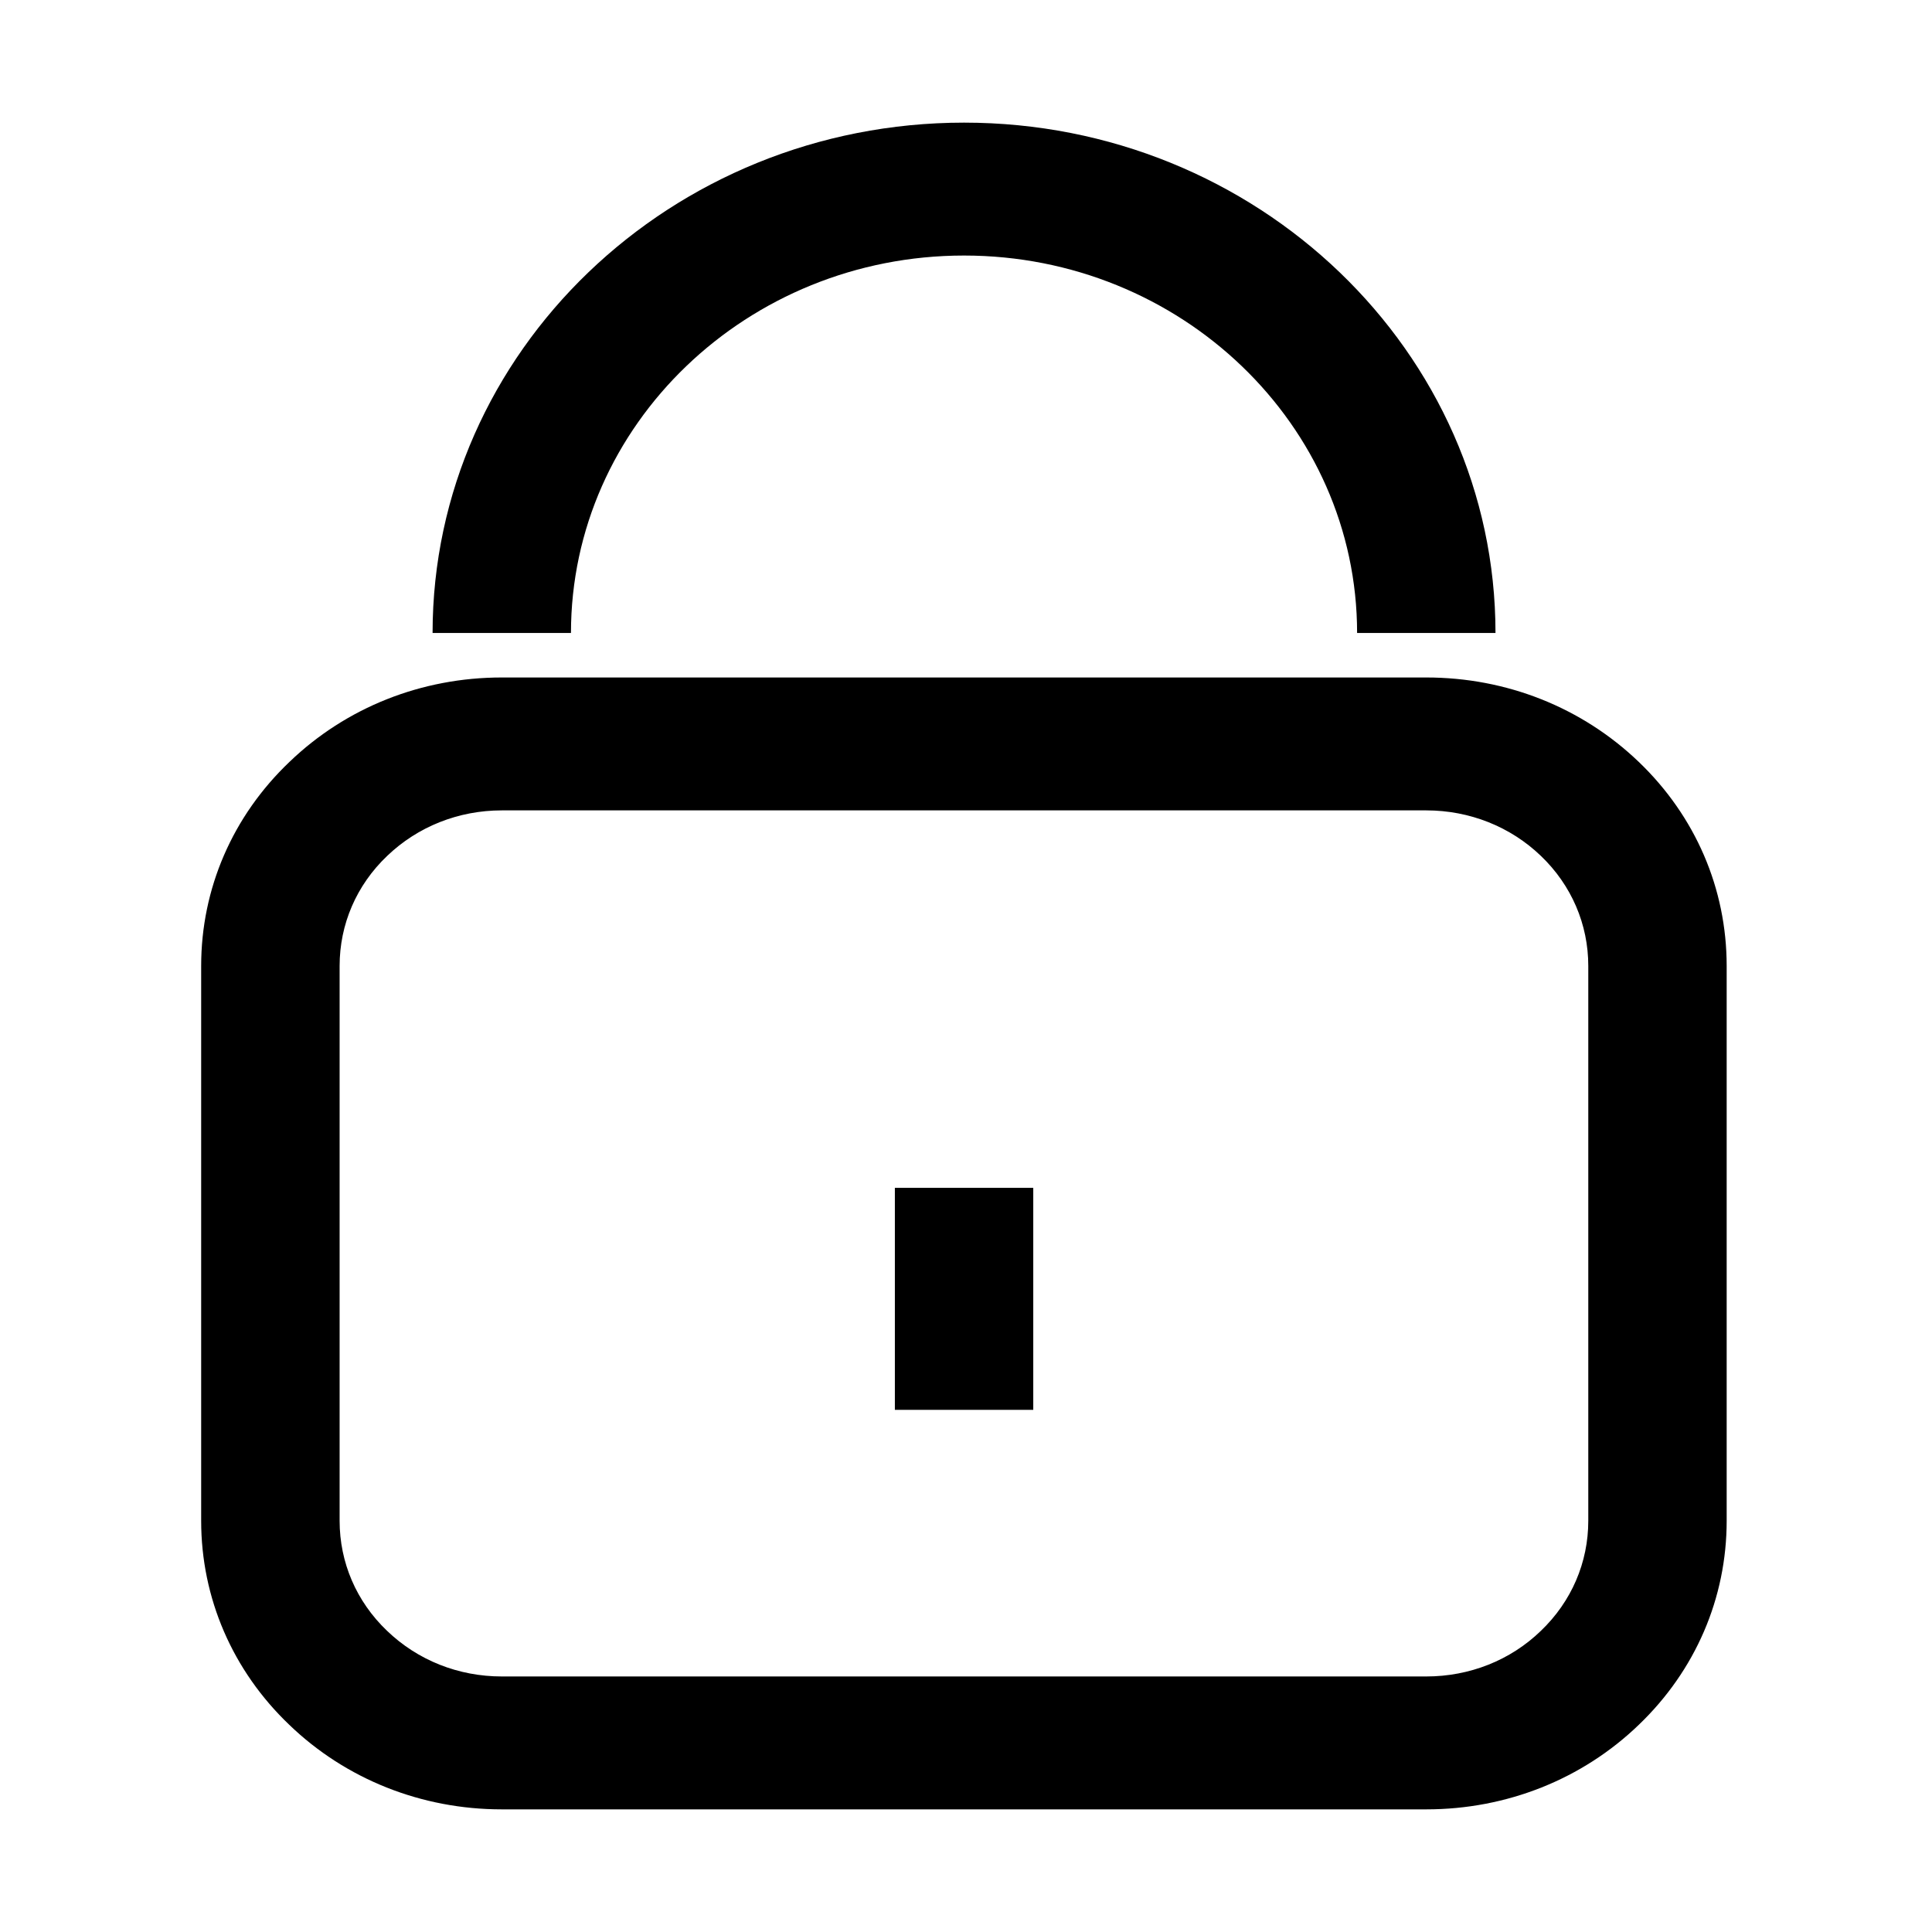
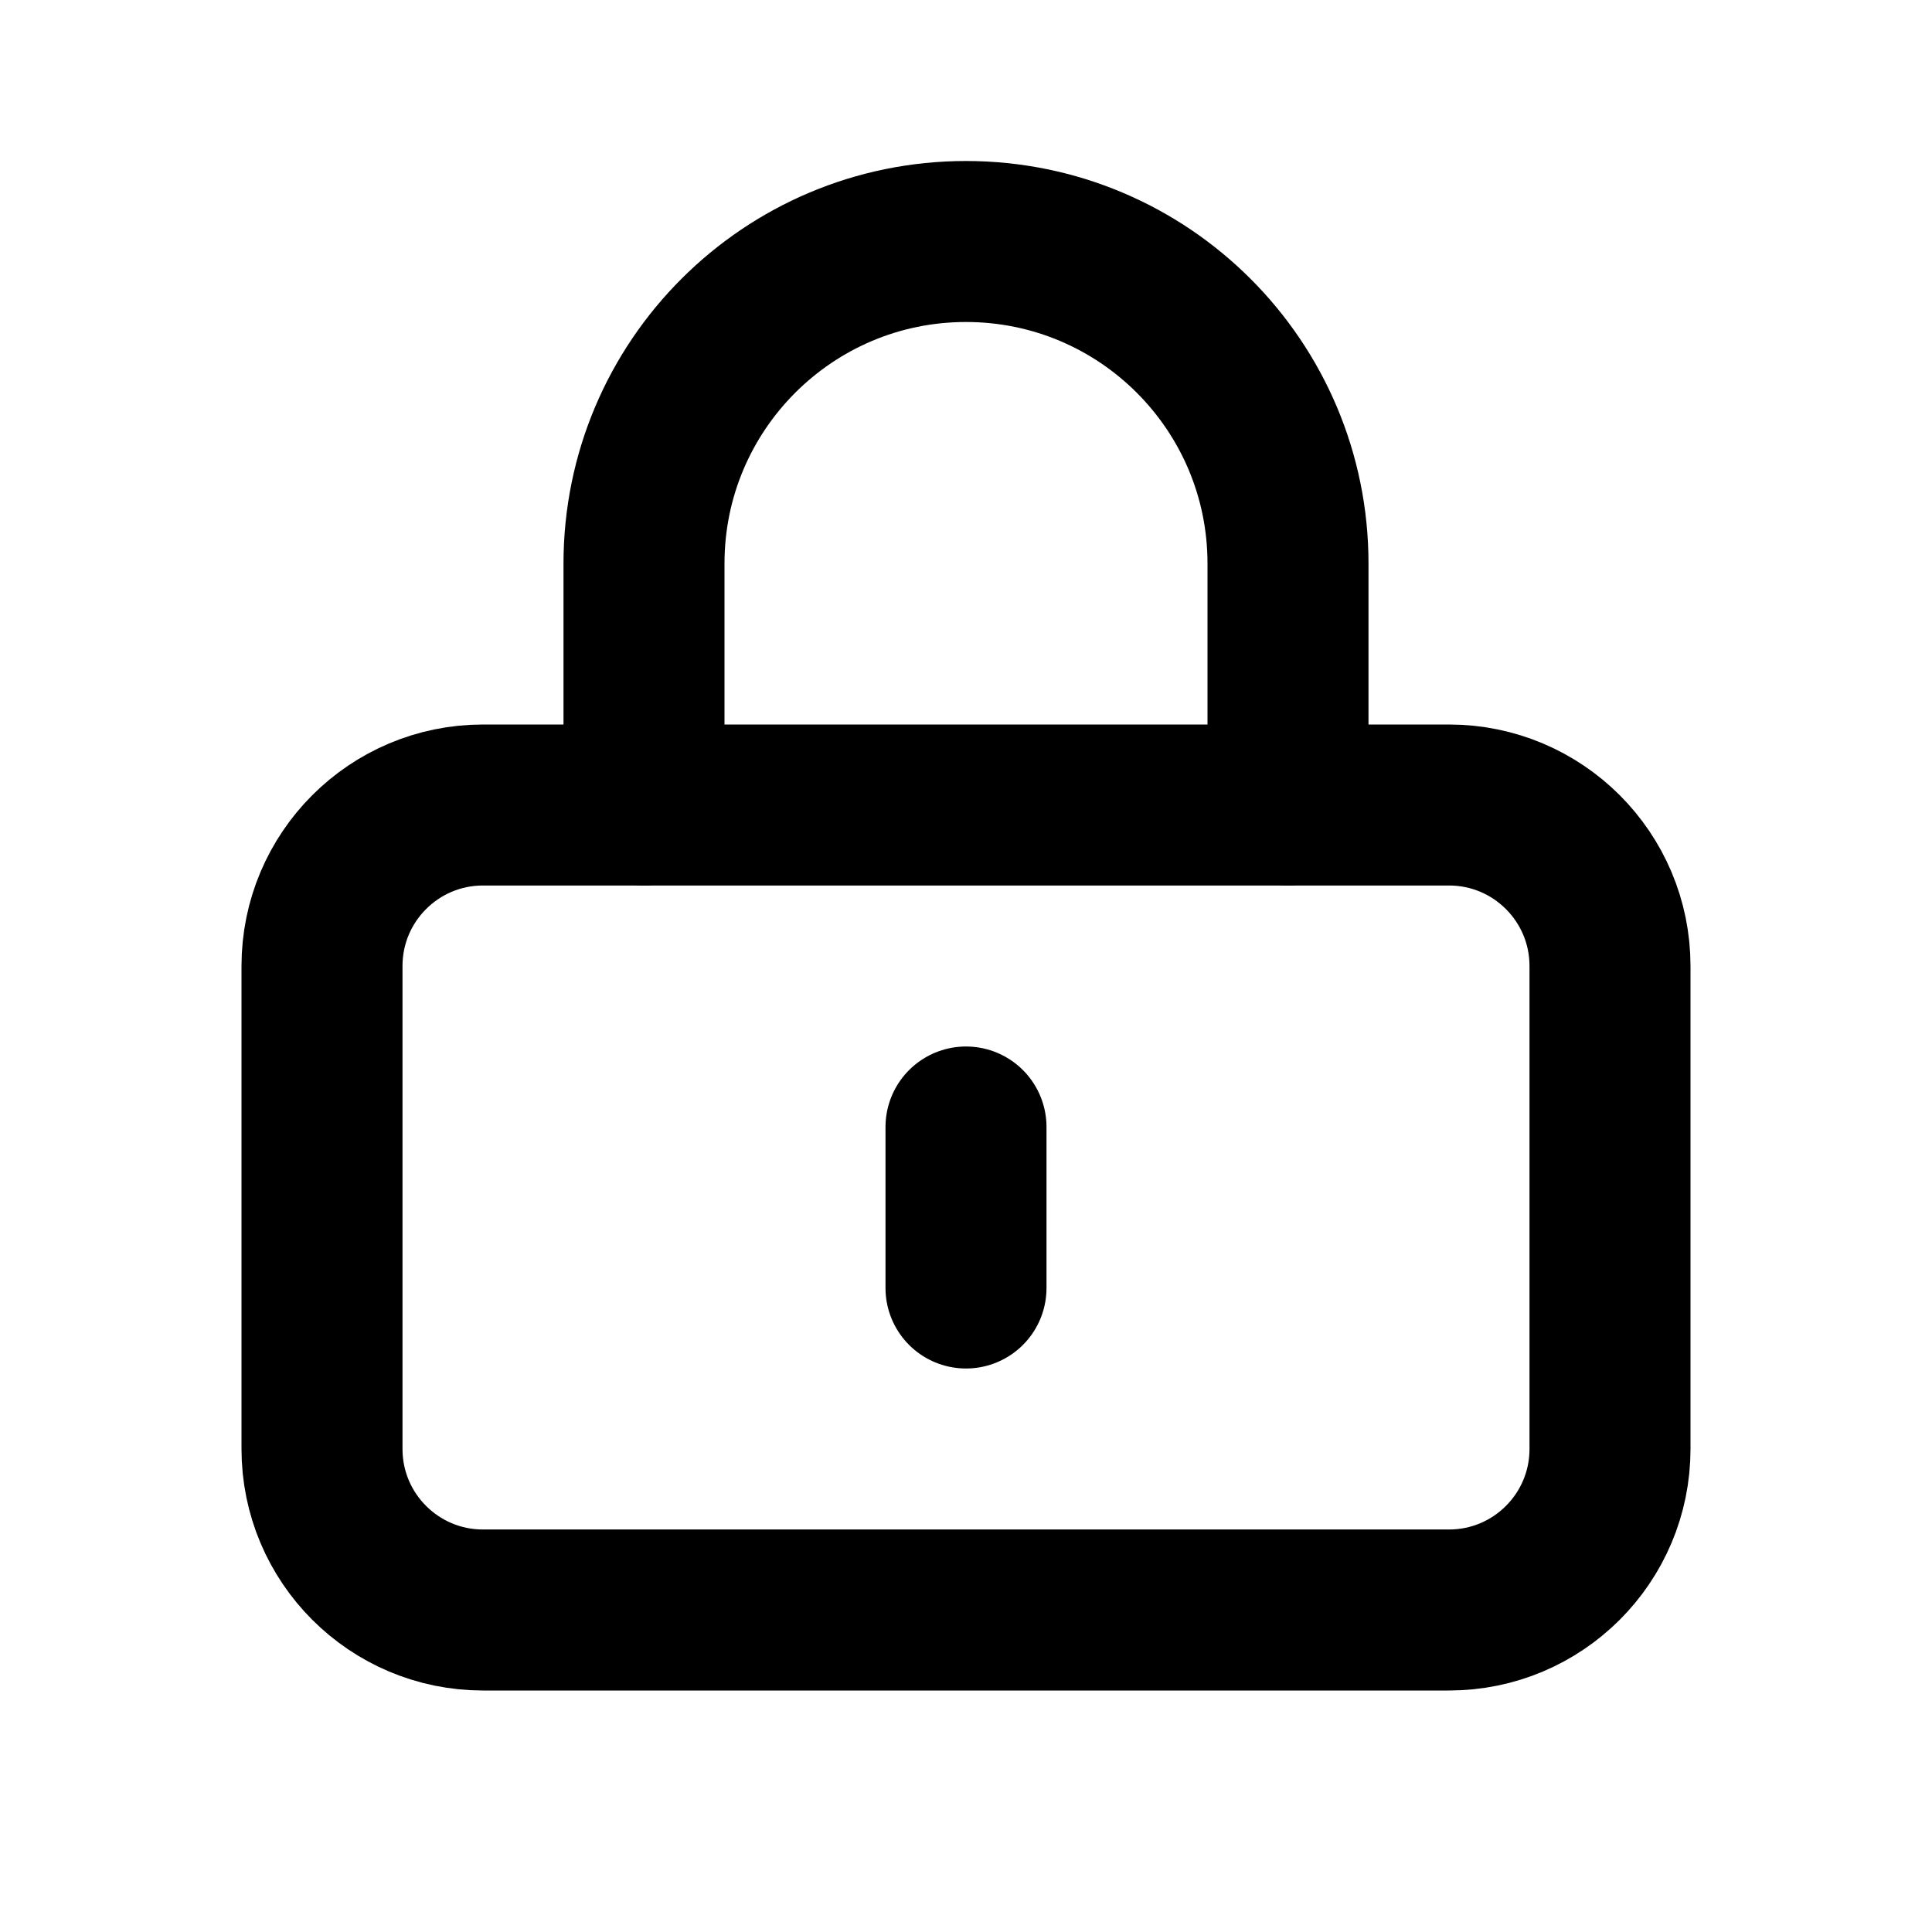
- <svg xmlns="http://www.w3.org/2000/svg" t="1575802846045" class="icon" viewBox="0 0 1024 1024" version="1.1" p-id="2750" width="200" height="200">
-   <defs>
-     <style type="text/css" />
-   </defs>
-   <path d="M868.593 403.832c-30.081-28.845-70.037-44.753-112.624-44.753L265.95 359.079c-42.554 0-82.51 15.908-112.47 44.691-30.237 28.783-46.857 67.222-46.857 108.198l0 294.08c0 40.977 16.62 79.415 46.703 108.137 29.959 28.845 70.07 44.815 112.624 44.815l490.019 0c42.586 0 82.696-15.97 112.624-44.815 30.082-28.845 46.58-67.222 46.58-108.137L915.173 511.968C915.172 471.053 898.675 432.677 868.593 403.832zM841.821 806.049c0 22.098-8.882 42.772-25.1 58.307-16.155 15.662-37.819 24.203-60.753 24.203L265.95 888.559c-22.934 0-44.567-8.543-60.878-24.265-16.187-15.474-25.068-36.148-25.068-58.247L180.004 511.968c0-22.036 8.881-42.772 25.193-58.308 16.187-15.537 37.819-24.14 60.754-24.14l490.019 0c22.933 0 44.598 8.603 60.753 24.14 16.218 15.536 25.1 36.272 25.1 58.308L841.822 806.049zM510.974 135.441c114.914 0 208.319 89.752 208.319 200.055l73.351 0c0-149.113-126.366-270.497-281.669-270.497-155.334 0-281.7 121.384-281.7 270.497l73.351 0C302.624 225.194 396.06 135.441 510.974 135.441zM474.3 747.245l73.351 0L547.65 629.577l-73.351 0L474.3 747.245z" p-id="2751" />
+ <svg xmlns="http://www.w3.org/2000/svg" viewBox="0 0 24 24">
+   <rect x="4" y="10" width="16" height="10" rx="2" fill="none" stroke="currentColor" stroke-width="2" />
+   <path d="M8 10V7a4 4 0 0 1 8 0v3M12 14v2" fill="none" stroke="currentColor" stroke-width="2" stroke-linecap="round" />
</svg>
